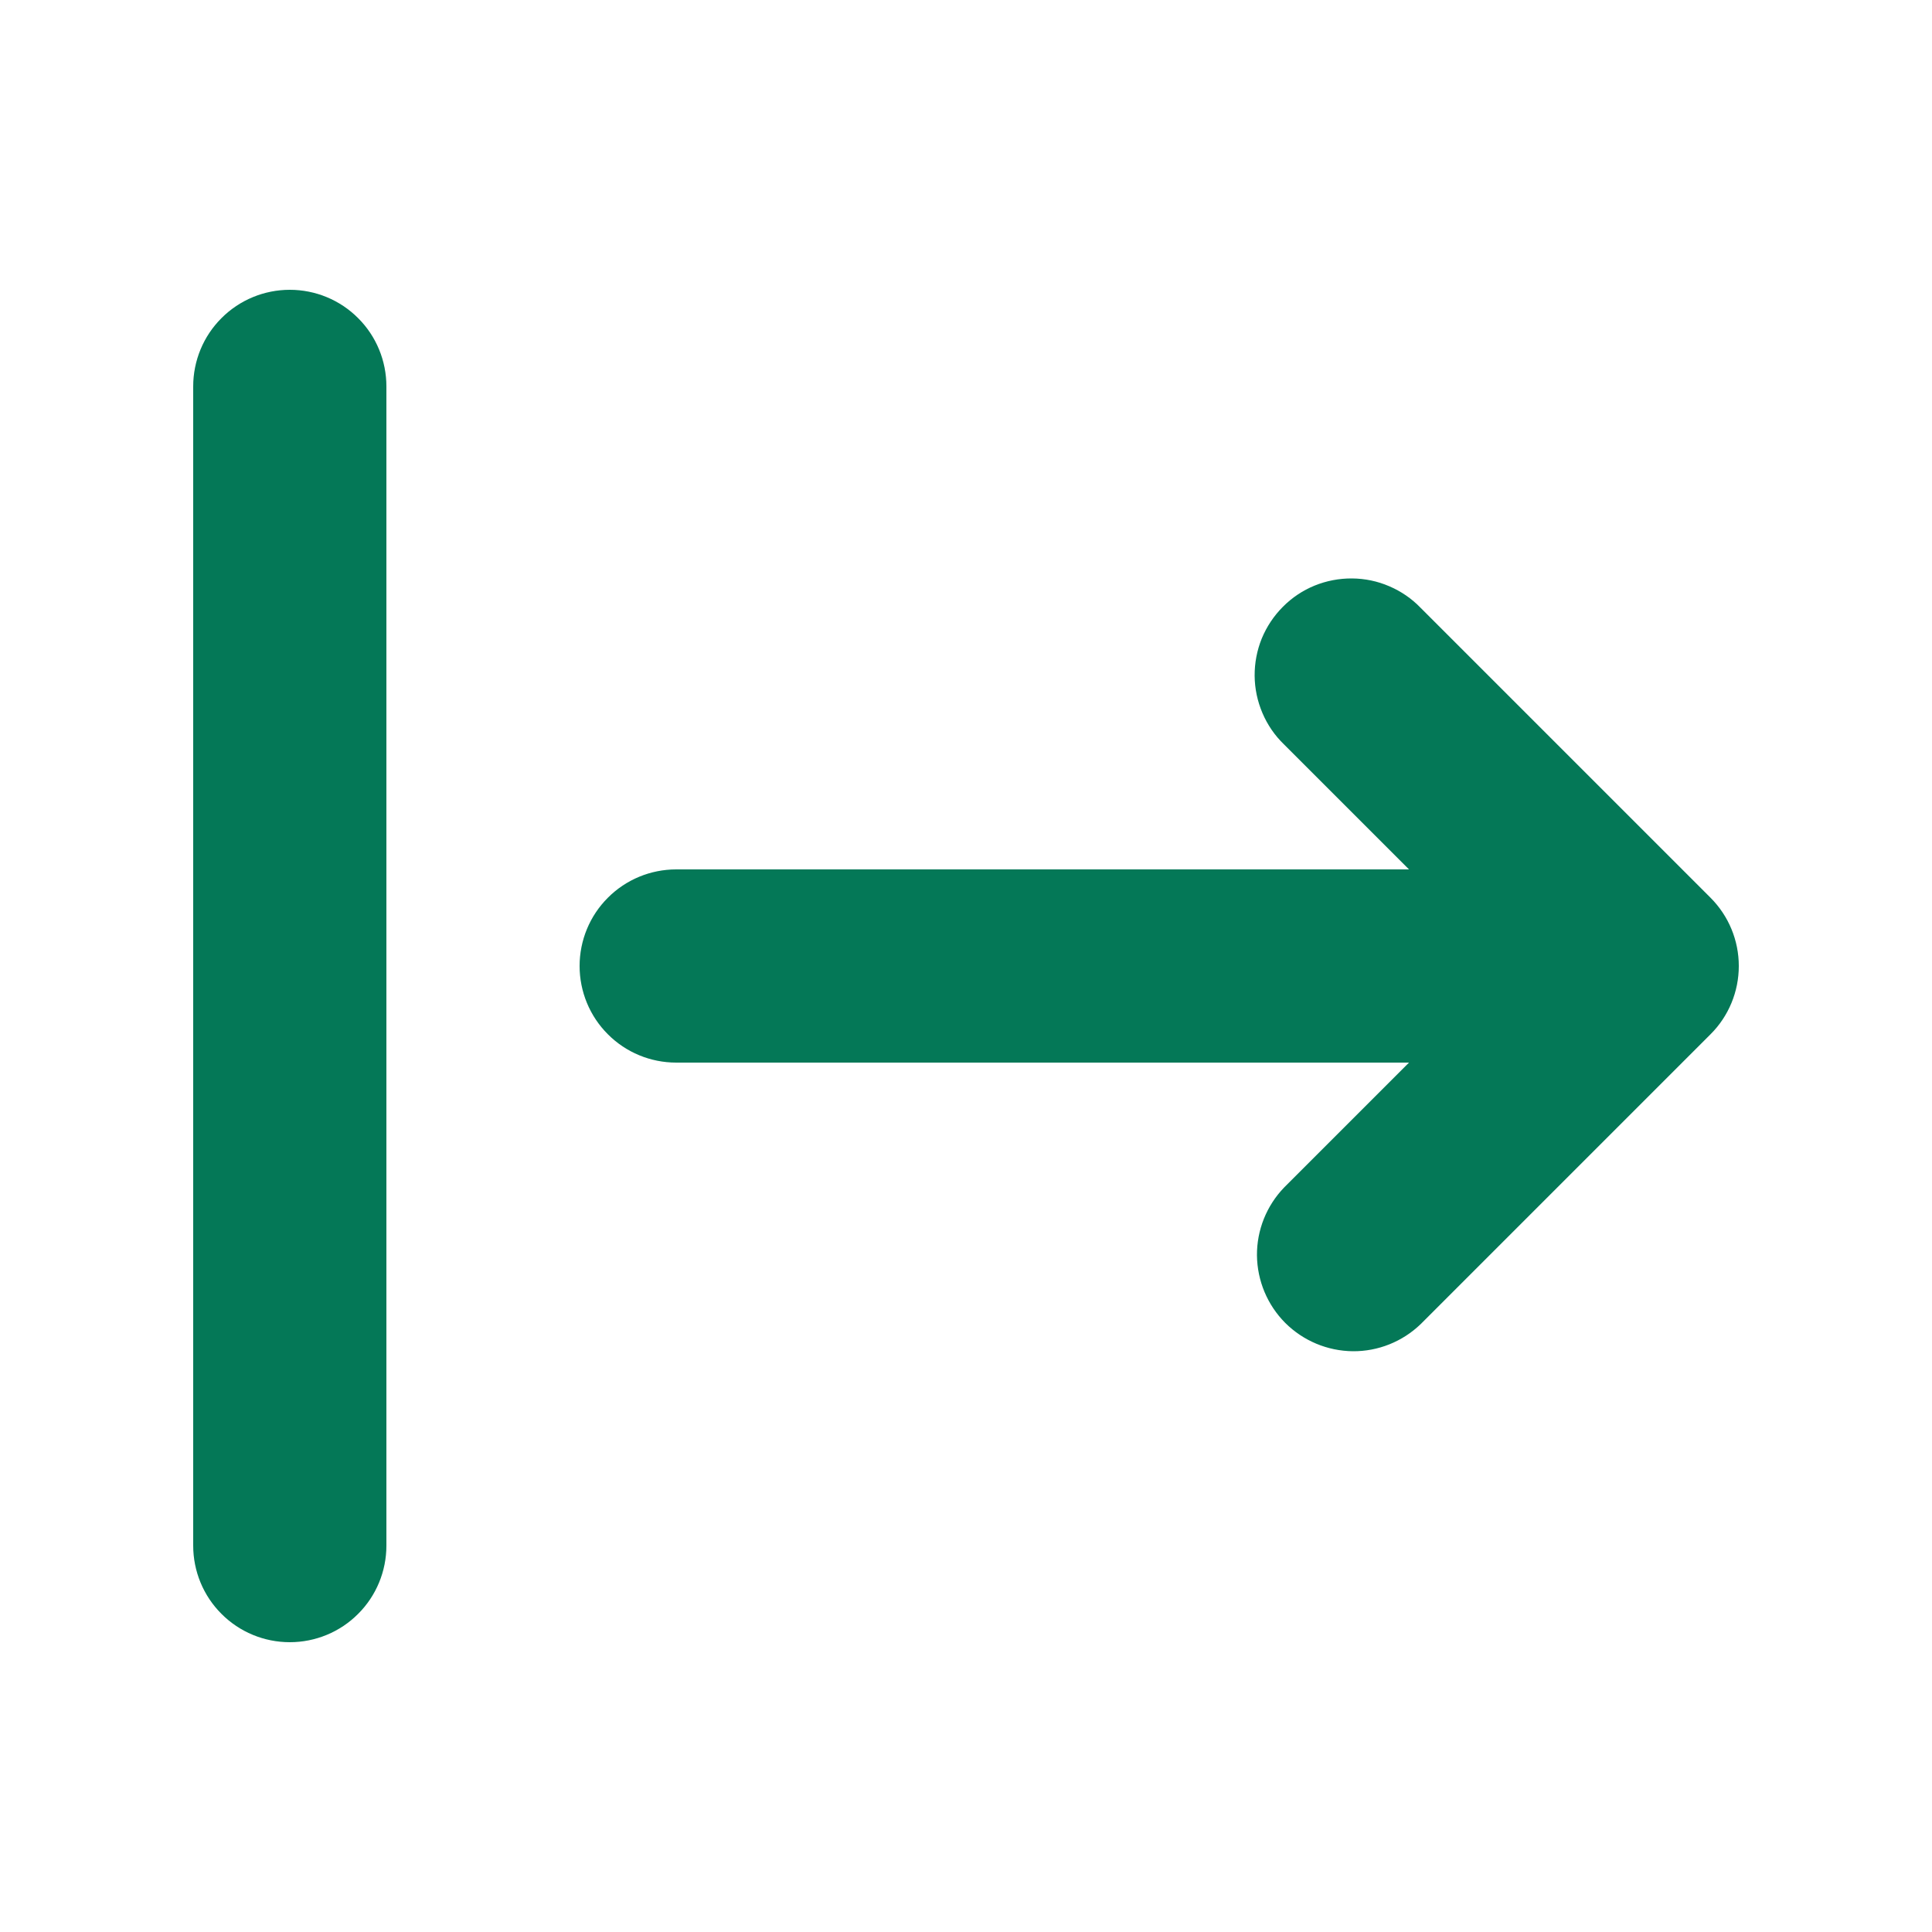
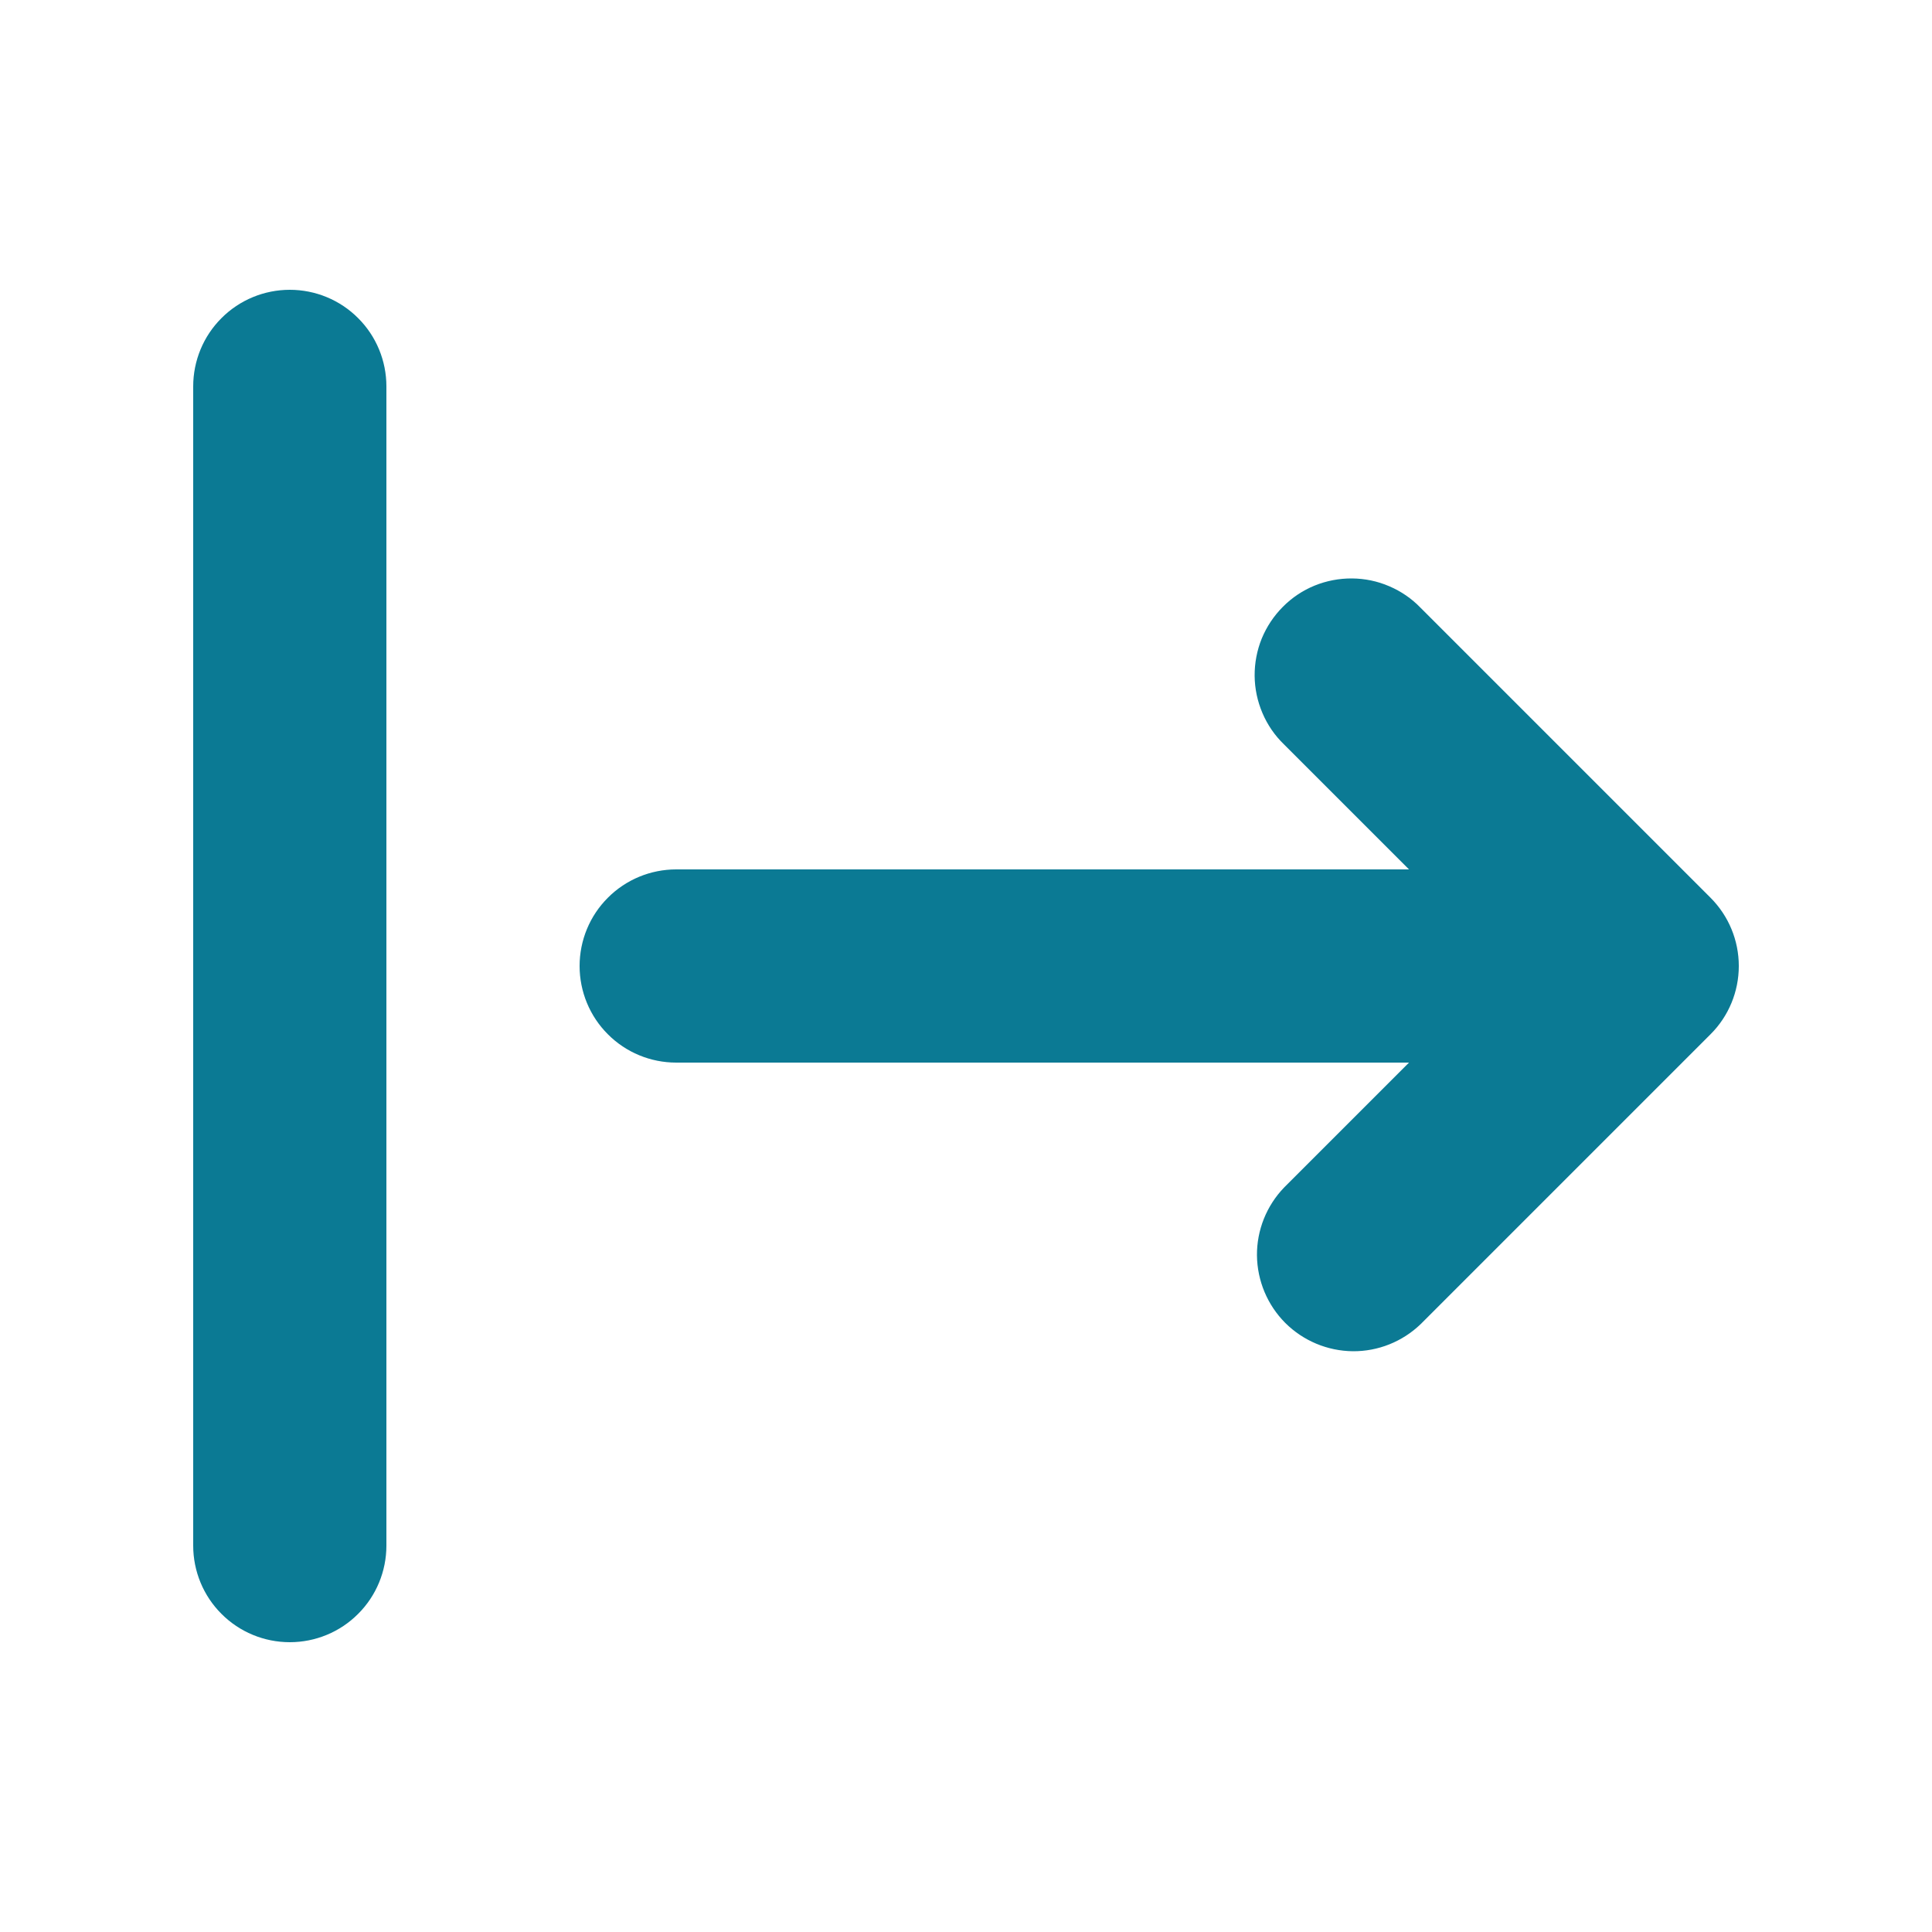
<svg xmlns="http://www.w3.org/2000/svg" width="20" height="20" viewBox="0 0 20 20" fill="none">
-   <path fill-rule="evenodd" clip-rule="evenodd" d="M3 3C2.735 3 2.48 3.105 2.293 3.293C2.105 3.48 2 3.735 2 4V16C2 16.265 2.105 16.52 2.293 16.707C2.48 16.895 2.735 17 3 17C3.265 17 3.52 16.895 3.707 16.707C3.895 16.52 4 16.265 4 16V4C4 3.735 3.895 3.48 3.707 3.293C3.52 3.105 3.265 3 3 3ZM13.293 12.293C13.111 12.482 13.01 12.734 13.012 12.996C13.015 13.259 13.12 13.509 13.305 13.695C13.491 13.88 13.741 13.985 14.004 13.988C14.266 13.99 14.518 13.889 14.707 13.707L17.707 10.707C17.895 10.52 18 10.265 18 10C18 9.735 17.895 9.481 17.707 9.293L14.707 6.293C14.615 6.197 14.504 6.121 14.382 6.069C14.26 6.016 14.129 5.989 13.996 5.988C13.864 5.987 13.732 6.012 13.609 6.062C13.486 6.112 13.374 6.187 13.281 6.281C13.187 6.375 13.113 6.486 13.062 6.609C13.012 6.732 12.987 6.864 12.988 6.996C12.989 7.129 13.017 7.26 13.069 7.382C13.121 7.504 13.197 7.615 13.293 7.707L14.586 9H7C6.735 9 6.48 9.105 6.293 9.293C6.105 9.48 6 9.735 6 10C6 10.265 6.105 10.52 6.293 10.707C6.48 10.895 6.735 11 7 11H14.586L13.293 12.293Z" fill="#047857" />
+   <path fill-rule="evenodd" clip-rule="evenodd" d="M3 3C2.735 3 2.48 3.105 2.293 3.293C2.105 3.48 2 3.735 2 4V16C2 16.265 2.105 16.52 2.293 16.707C2.48 16.895 2.735 17 3 17C3.265 17 3.52 16.895 3.707 16.707C3.895 16.52 4 16.265 4 16V4C4 3.735 3.895 3.48 3.707 3.293C3.52 3.105 3.265 3 3 3ZM13.293 12.293C13.111 12.482 13.01 12.734 13.012 12.996C13.015 13.259 13.12 13.509 13.305 13.695C13.491 13.88 13.741 13.985 14.004 13.988C14.266 13.99 14.518 13.889 14.707 13.707L17.707 10.707C17.895 10.52 18 10.265 18 10C18 9.735 17.895 9.481 17.707 9.293L14.707 6.293C14.615 6.197 14.504 6.121 14.382 6.069C14.26 6.016 14.129 5.989 13.996 5.988C13.864 5.987 13.732 6.012 13.609 6.062C13.486 6.112 13.374 6.187 13.281 6.281C13.187 6.375 13.113 6.486 13.062 6.609C13.012 6.732 12.987 6.864 12.988 6.996C12.989 7.129 13.017 7.26 13.069 7.382C13.121 7.504 13.197 7.615 13.293 7.707L14.586 9H7C6.735 9 6.48 9.105 6.293 9.293C6.105 9.48 6 9.735 6 10C6 10.265 6.105 10.52 6.293 10.707C6.48 10.895 6.735 11 7 11H14.586L13.293 12.293Z" fill="#0B7A94" />
</svg>
